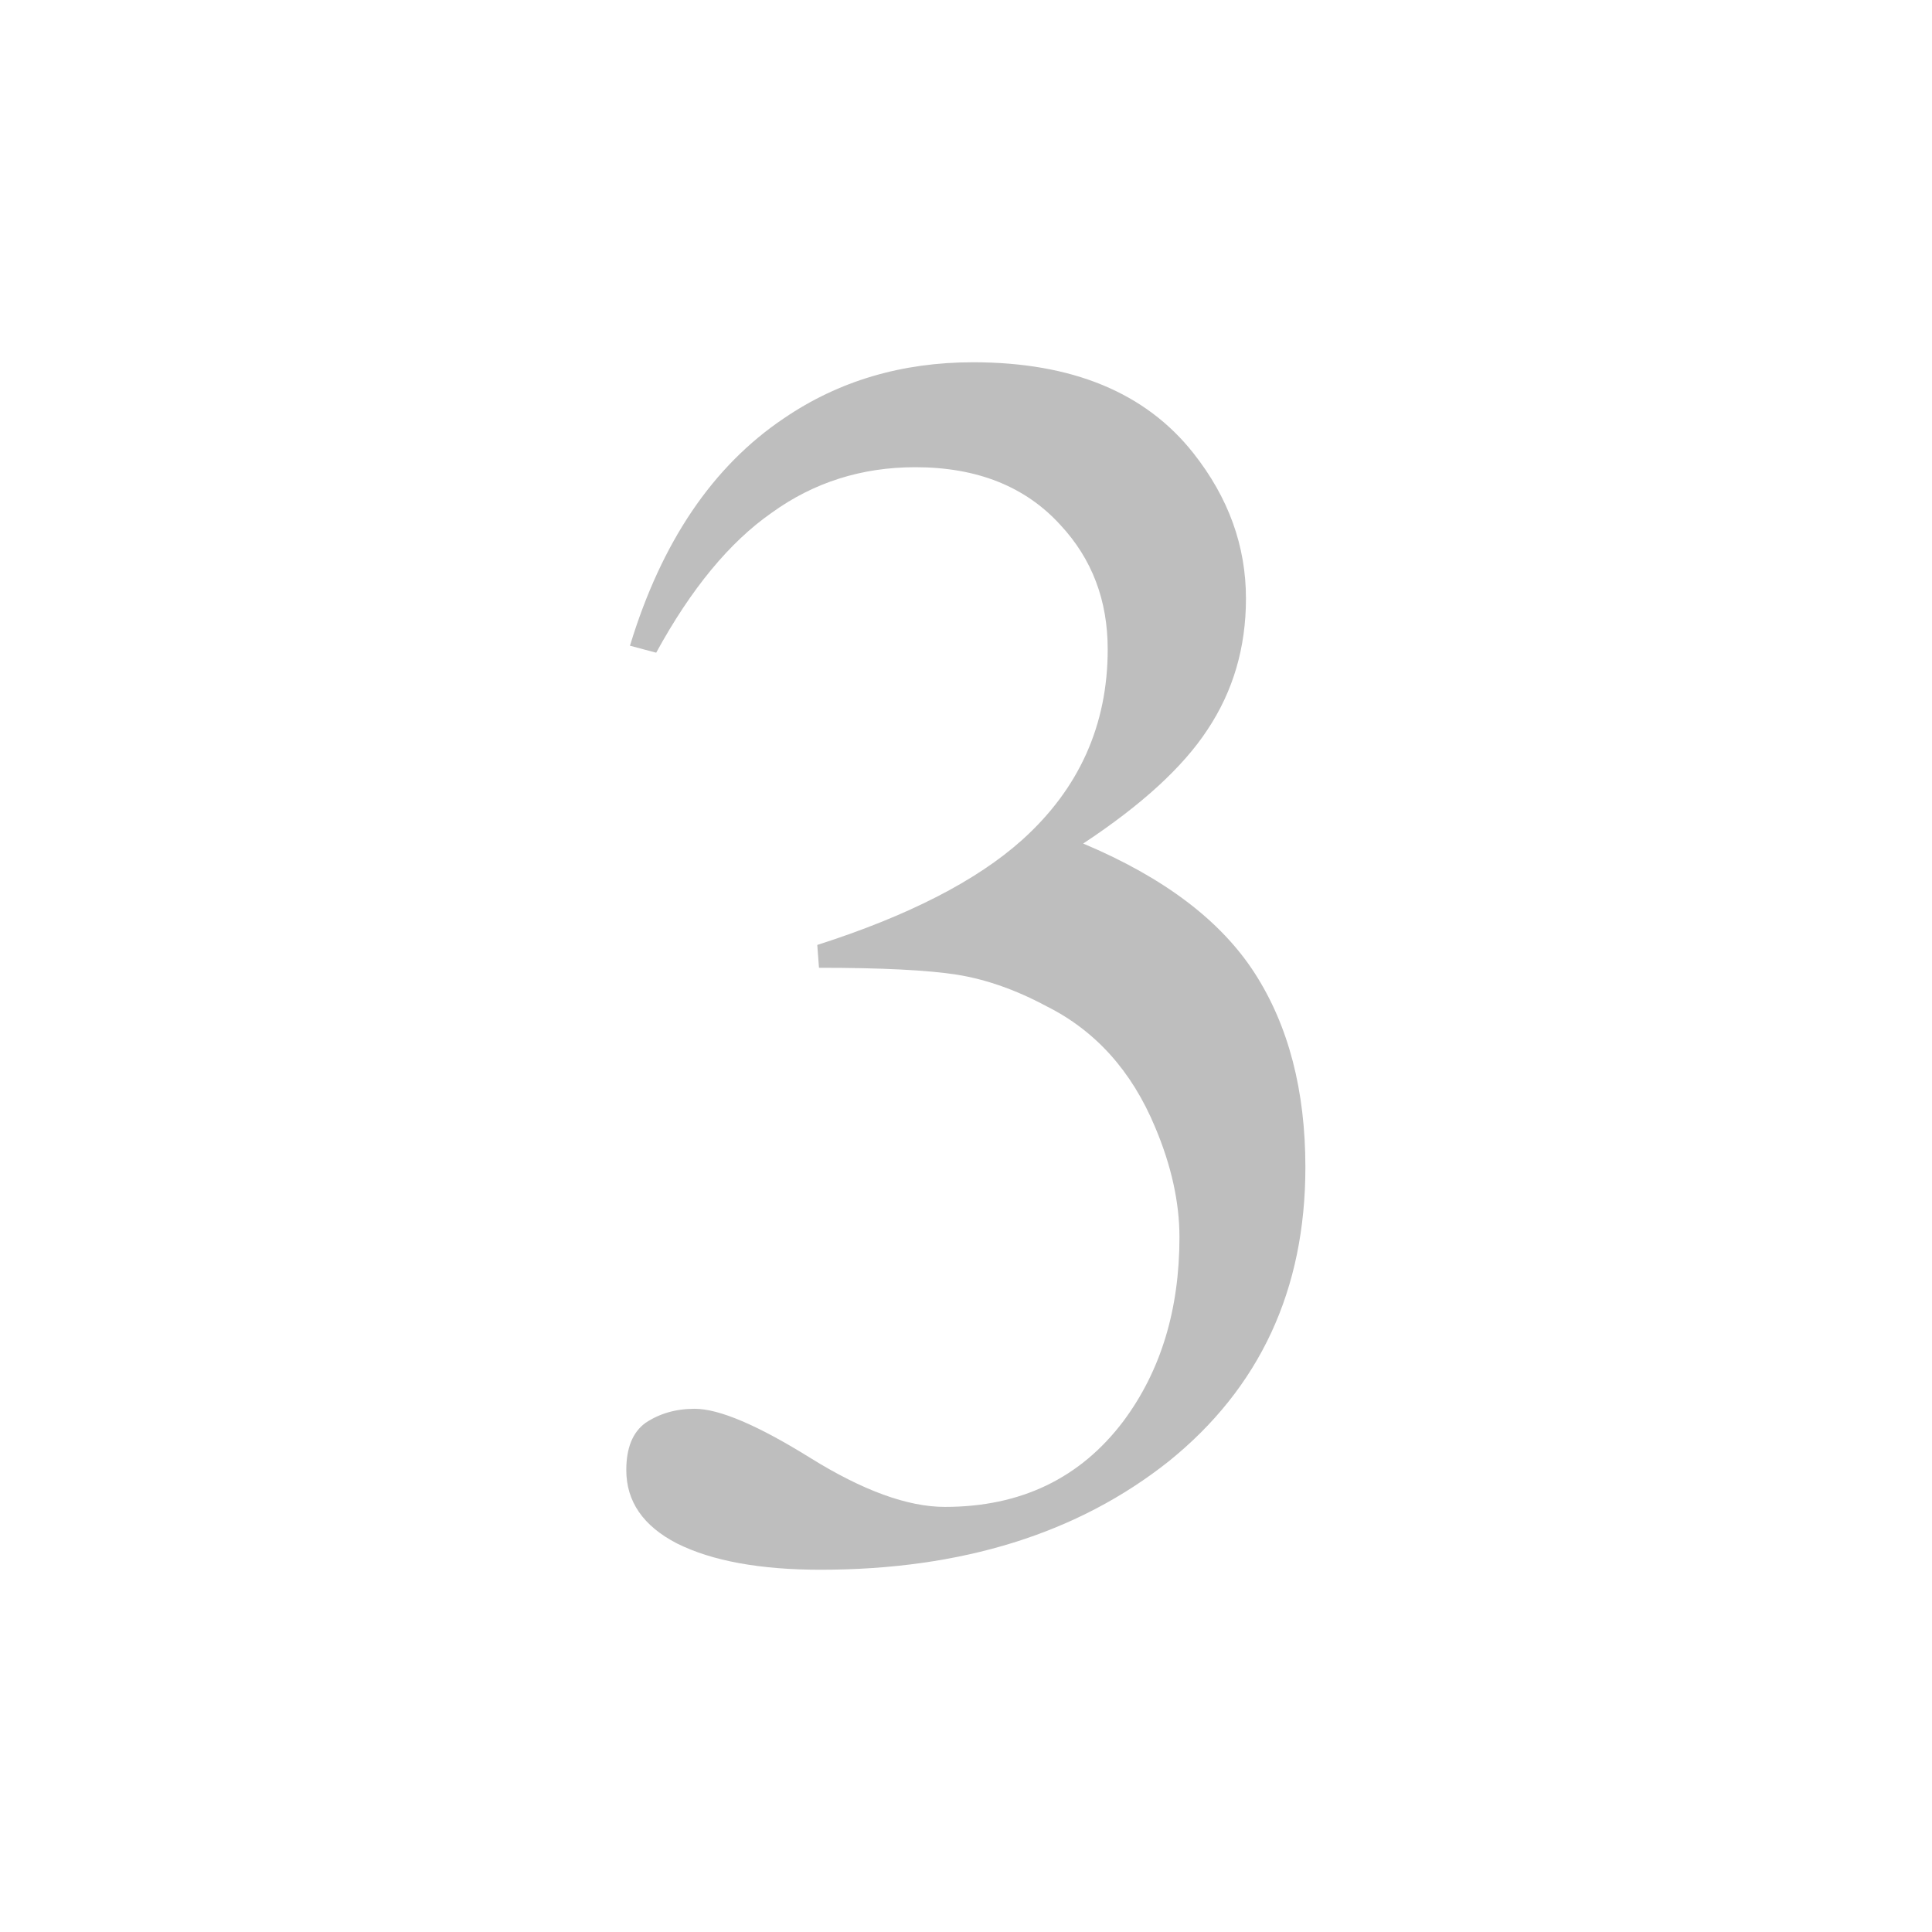
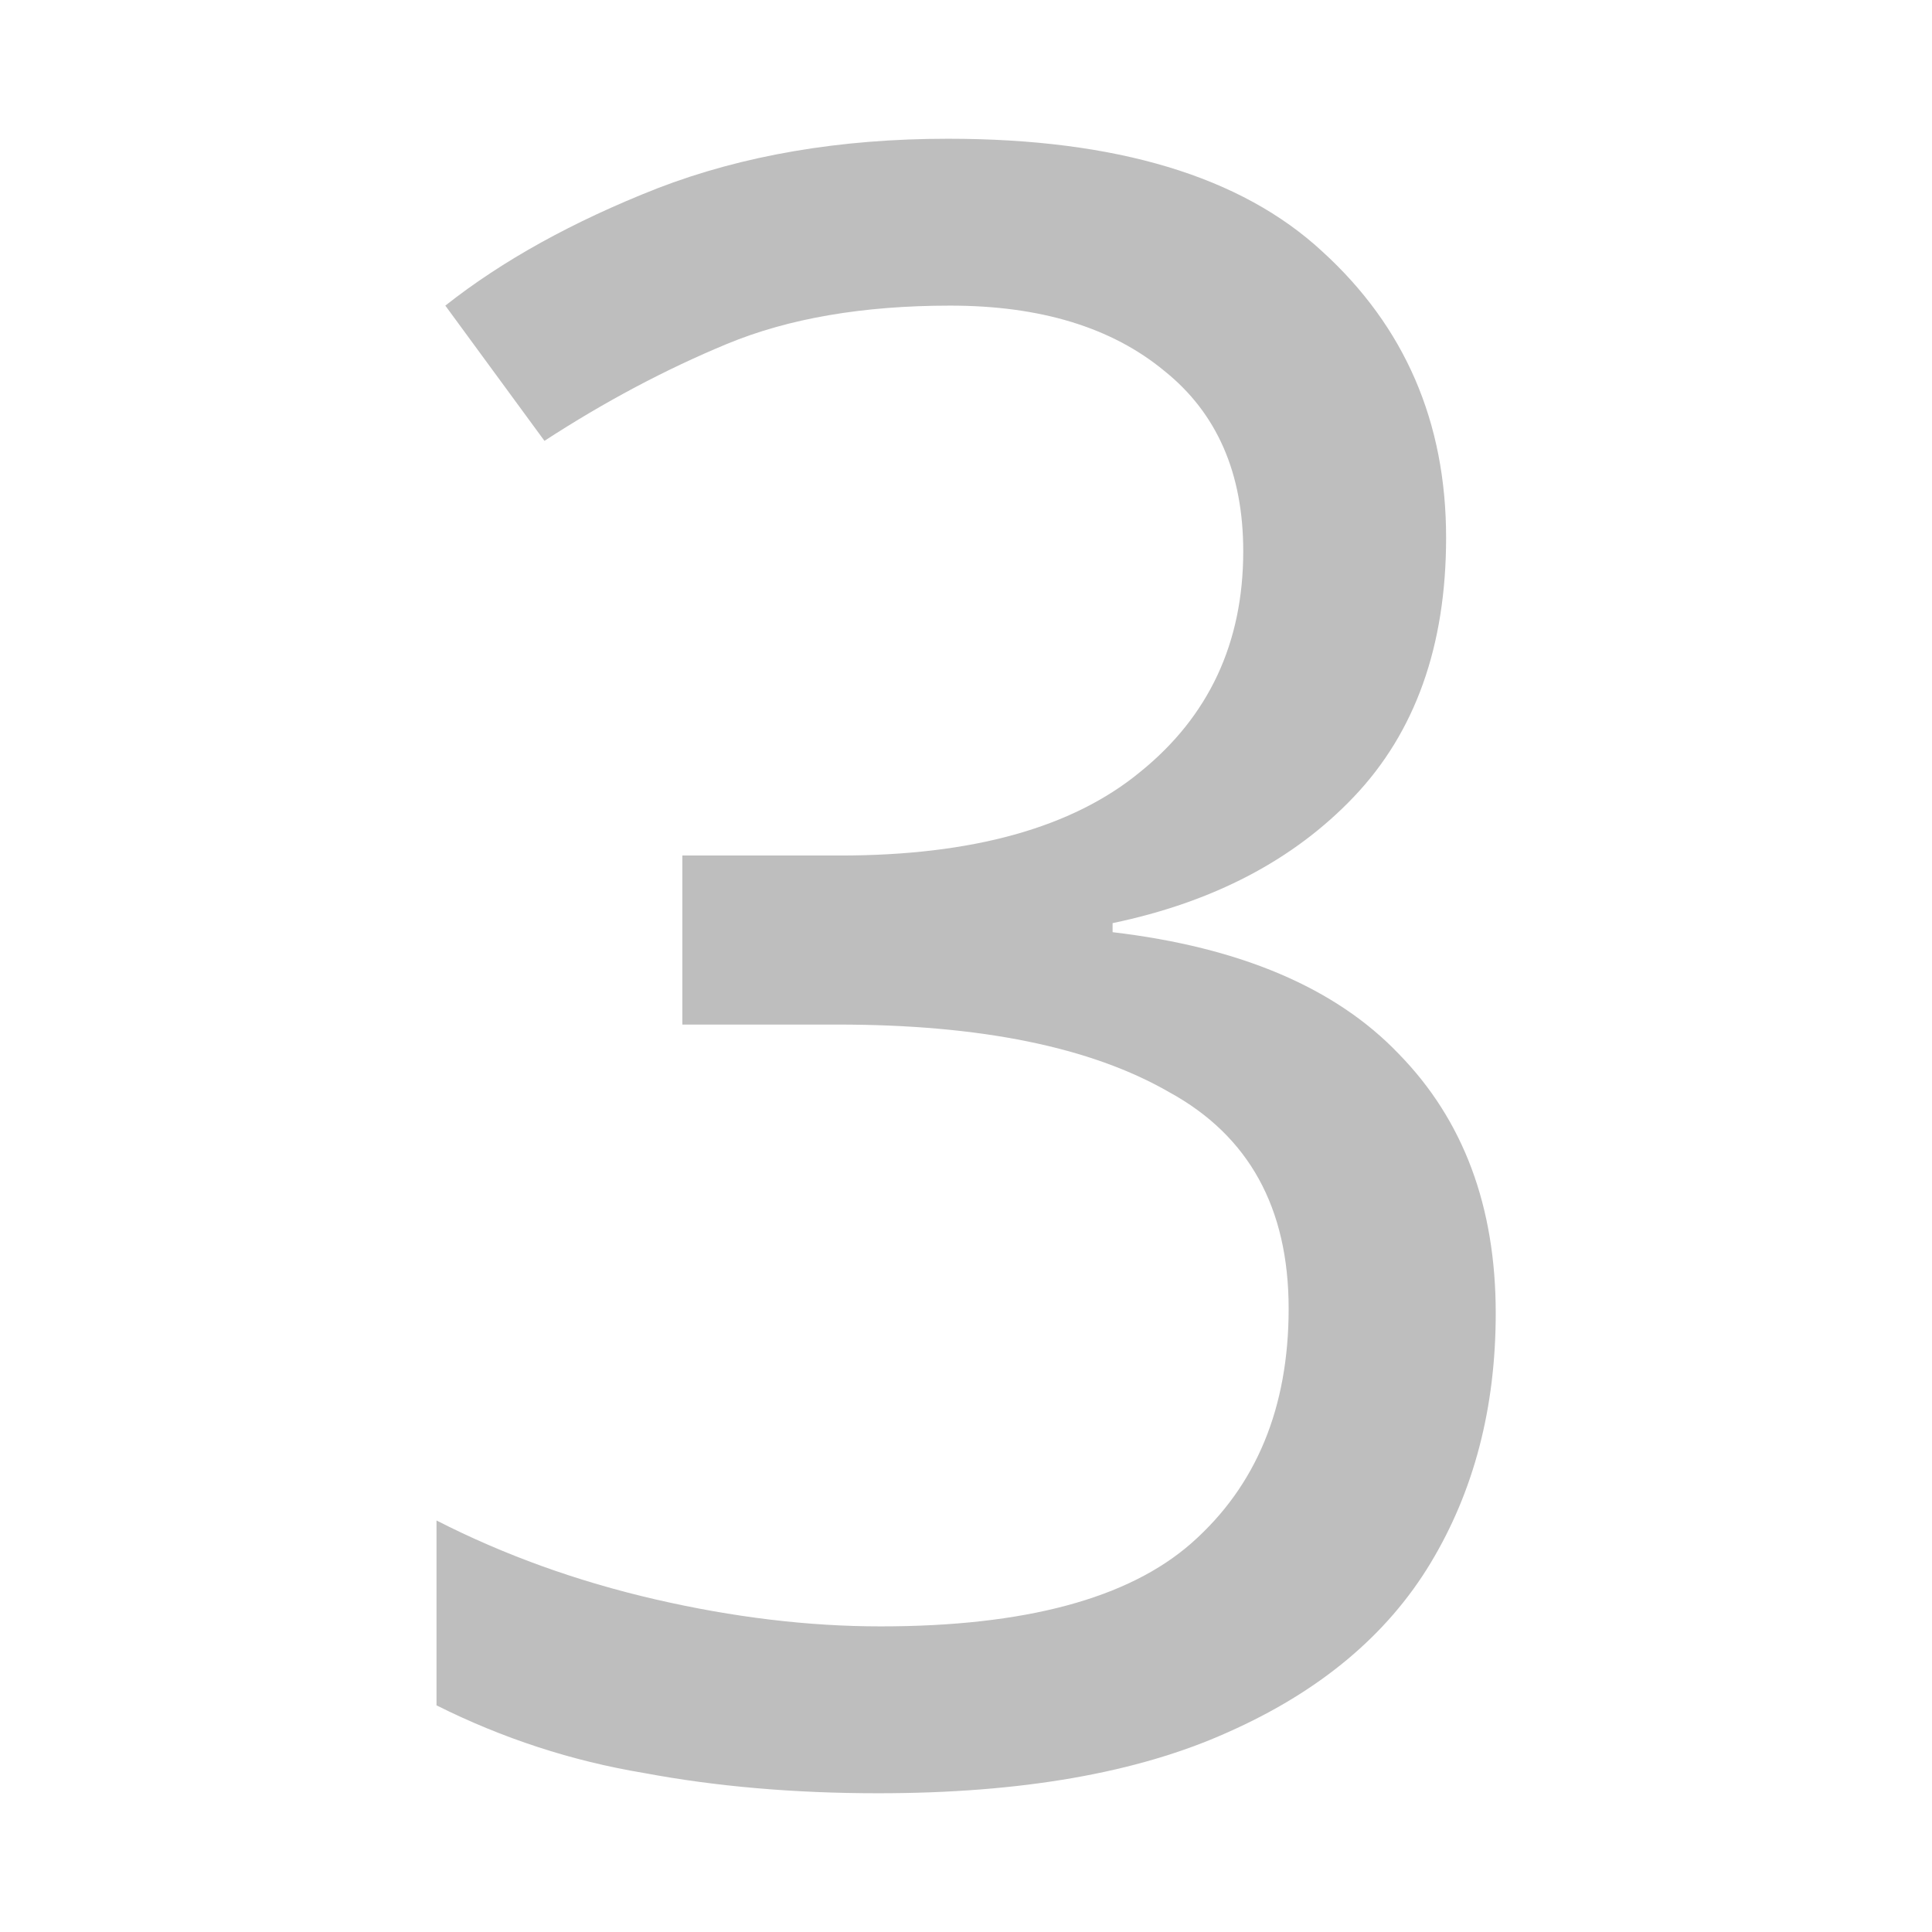
<svg xmlns="http://www.w3.org/2000/svg" id="svg7384" height="16" width="16" version="1.1">
  <defs id="defs10" />
-   <g style="font-size:13.661px;font-style:normal;font-variant:normal;font-weight:500;font-stretch:normal;line-height:125%;letter-spacing:0px;word-spacing:0px;fill:#bebebe;fill-opacity:1;stroke:none;font-family:Rekha;-inkscape-font-specification:Rekha Medium" id="text3001" transform="matrix(1.086337,0,0,1.086337,0.2590468,-1.492944)">
-     <path d="M 6.005,8.752 5.992,8.578 C 6.685,8.356 7.206,8.089 7.553,7.778 7.988,7.387 8.206,6.902 8.206,6.324 8.206,5.95 8.086,5.635 7.846,5.377 7.579,5.083 7.21,4.936 6.739,4.936 6.33,4.936 5.965,5.052 5.645,5.283 5.325,5.506 5.031,5.861 4.764,6.35 L 4.564,6.297 C 4.804,5.506 5.196,4.927 5.738,4.563 6.156,4.278 6.637,4.136 7.179,4.136 c 0.756,9e-6 1.316,0.231 1.681,0.694 0.267,0.338 0.4,0.707 0.4,1.107 -5.3e-6,0.374 -0.098,0.707 -0.294,1.001 -0.187,0.285 -0.503,0.574 -0.947,0.867 0.614,0.258 1.049,0.587 1.307,0.987 0.258,0.4 0.387,0.894 0.387,1.481 -5.8e-6,0.934 -0.347,1.681 -1.041,2.241 -0.694,0.551 -1.579,0.827 -2.655,0.827 -0.462,0 -0.827,-0.067 -1.094,-0.2 -0.258,-0.133 -0.387,-0.32 -0.387,-0.56 -6e-7,-0.169 0.049,-0.289 0.147,-0.36 0.107,-0.071 0.231,-0.107 0.374,-0.107 0.187,1e-6 0.48,0.125 0.881,0.374 0.4,0.249 0.743,0.374 1.027,0.374 0.578,1e-6 1.032,-0.218 1.361,-0.654 C 8.611,11.825 8.753,11.358 8.753,10.806 8.753,10.54 8.691,10.259 8.567,9.966 8.389,9.539 8.113,9.232 7.739,9.045 7.508,8.921 7.281,8.841 7.059,8.805 6.837,8.77 6.485,8.752 6.005,8.752" id="path2985" />
+   <g aria-label="3" style="font-style:normal;font-variant:normal;font-weight:normal;font-stretch:normal;font-size:18.667px;line-height:1.25;font-family:'Noto Sans';-inkscape-font-specification:'Noto Sans, Normal';font-variant-ligatures:normal;font-variant-caps:normal;font-variant-numeric:normal;font-feature-settings:normal;text-align:start;letter-spacing:0px;word-spacing:0px;writing-mode:lr-tb;text-anchor:start;fill:#bebebe;fill-opacity:1;stroke:none;stroke-width:0.458" id="text816">
+     <path d="m 11.976,4.453 q 0,1.344 -0.765,2.147 -0.747,0.784 -1.997,1.045 v 0.075 Q 10.8,7.907 11.584,8.728 q 0.803,0.821 0.803,2.147 0,1.176 -0.541,2.072 -0.541,0.896 -1.68,1.4 -1.12,0.504 -2.893,0.504 -1.045,0 -1.941,-0.168 -0.896,-0.149 -1.717,-0.56 V 12.592 q 0.84,0.429 1.811,0.653 0.971,0.224 1.867,0.224 1.792,0 2.576,-0.691 0.803,-0.709 0.803,-1.941 0,-1.251 -0.989,-1.792 -0.971,-0.56 -2.744,-0.56 h -1.288 v -1.4 h 1.307 q 1.643,0 2.483,-0.691 Q 10.296,5.704 10.296,4.565 10.296,3.595 9.643,3.072 8.989,2.531 7.869,2.531 q -1.083,0 -1.848,0.317 -0.765,0.317 -1.512,0.803 l -0.821,-1.12 Q 4.397,1.971 5.443,1.56 q 1.064,-0.411 2.408,-0.411 2.091,0 3.099,0.933 Q 11.976,3.016 11.976,4.453 Z" style="" id="path824" />
  </g>
</svg>
